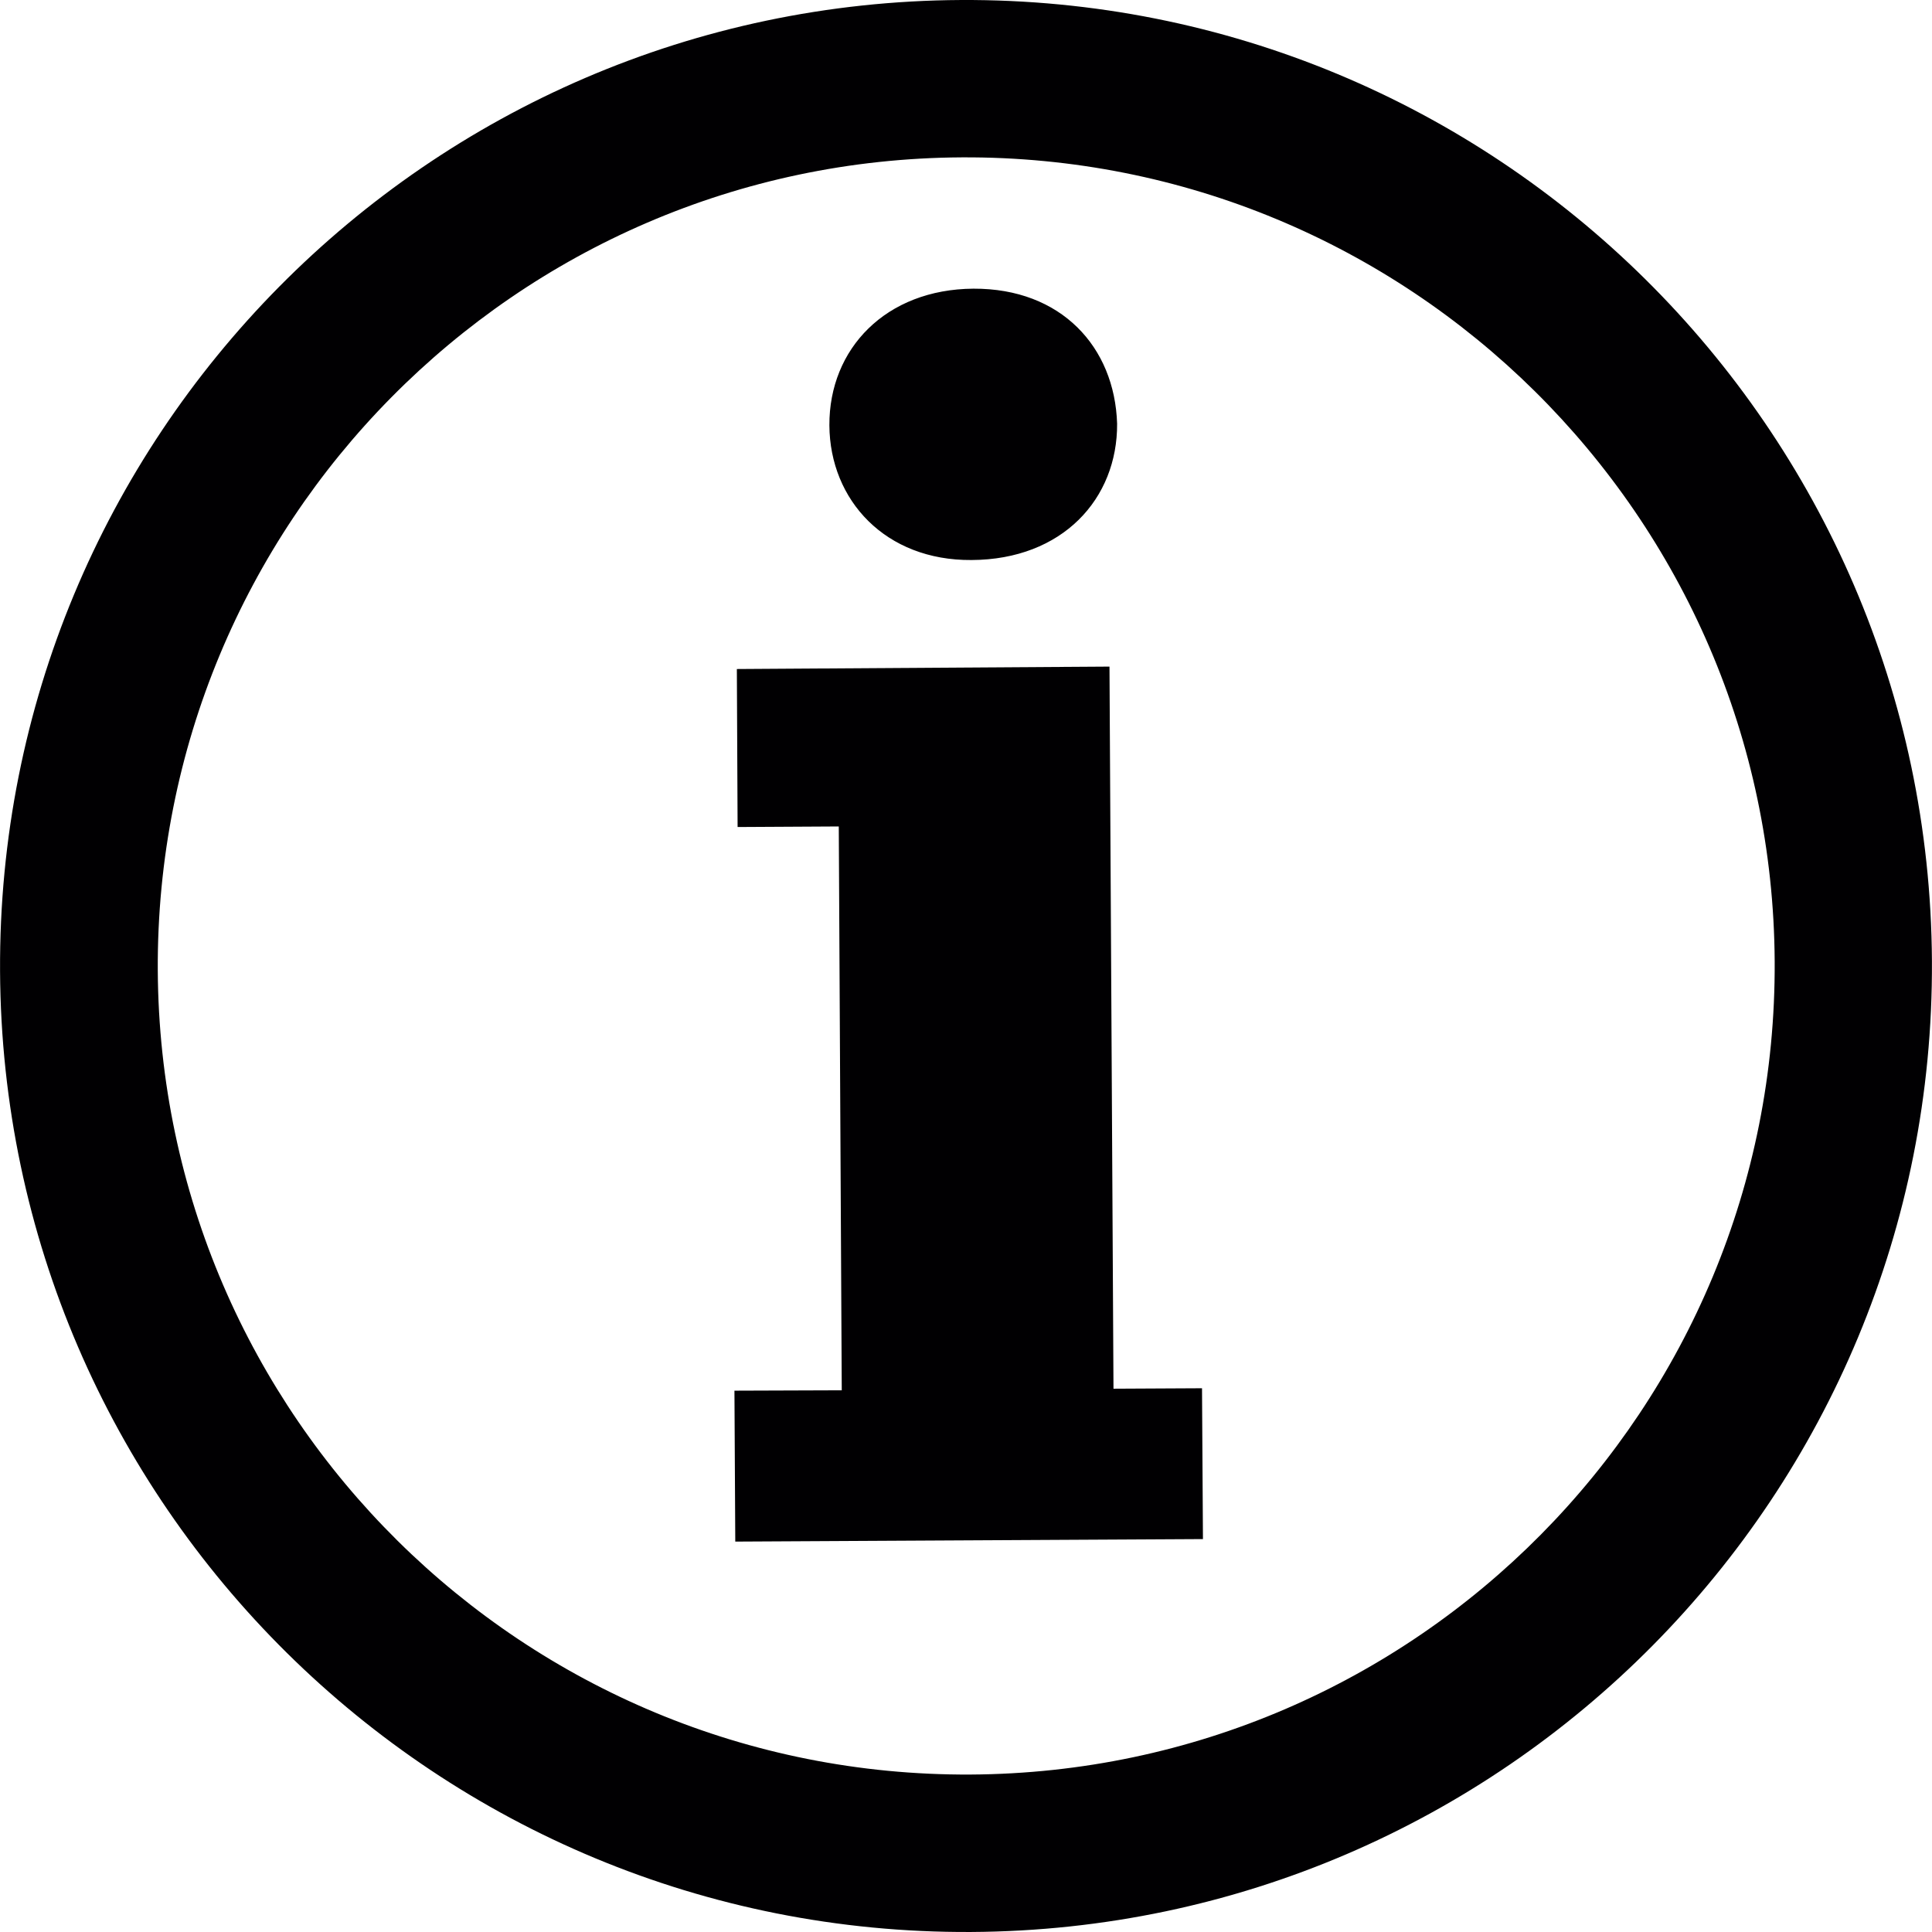
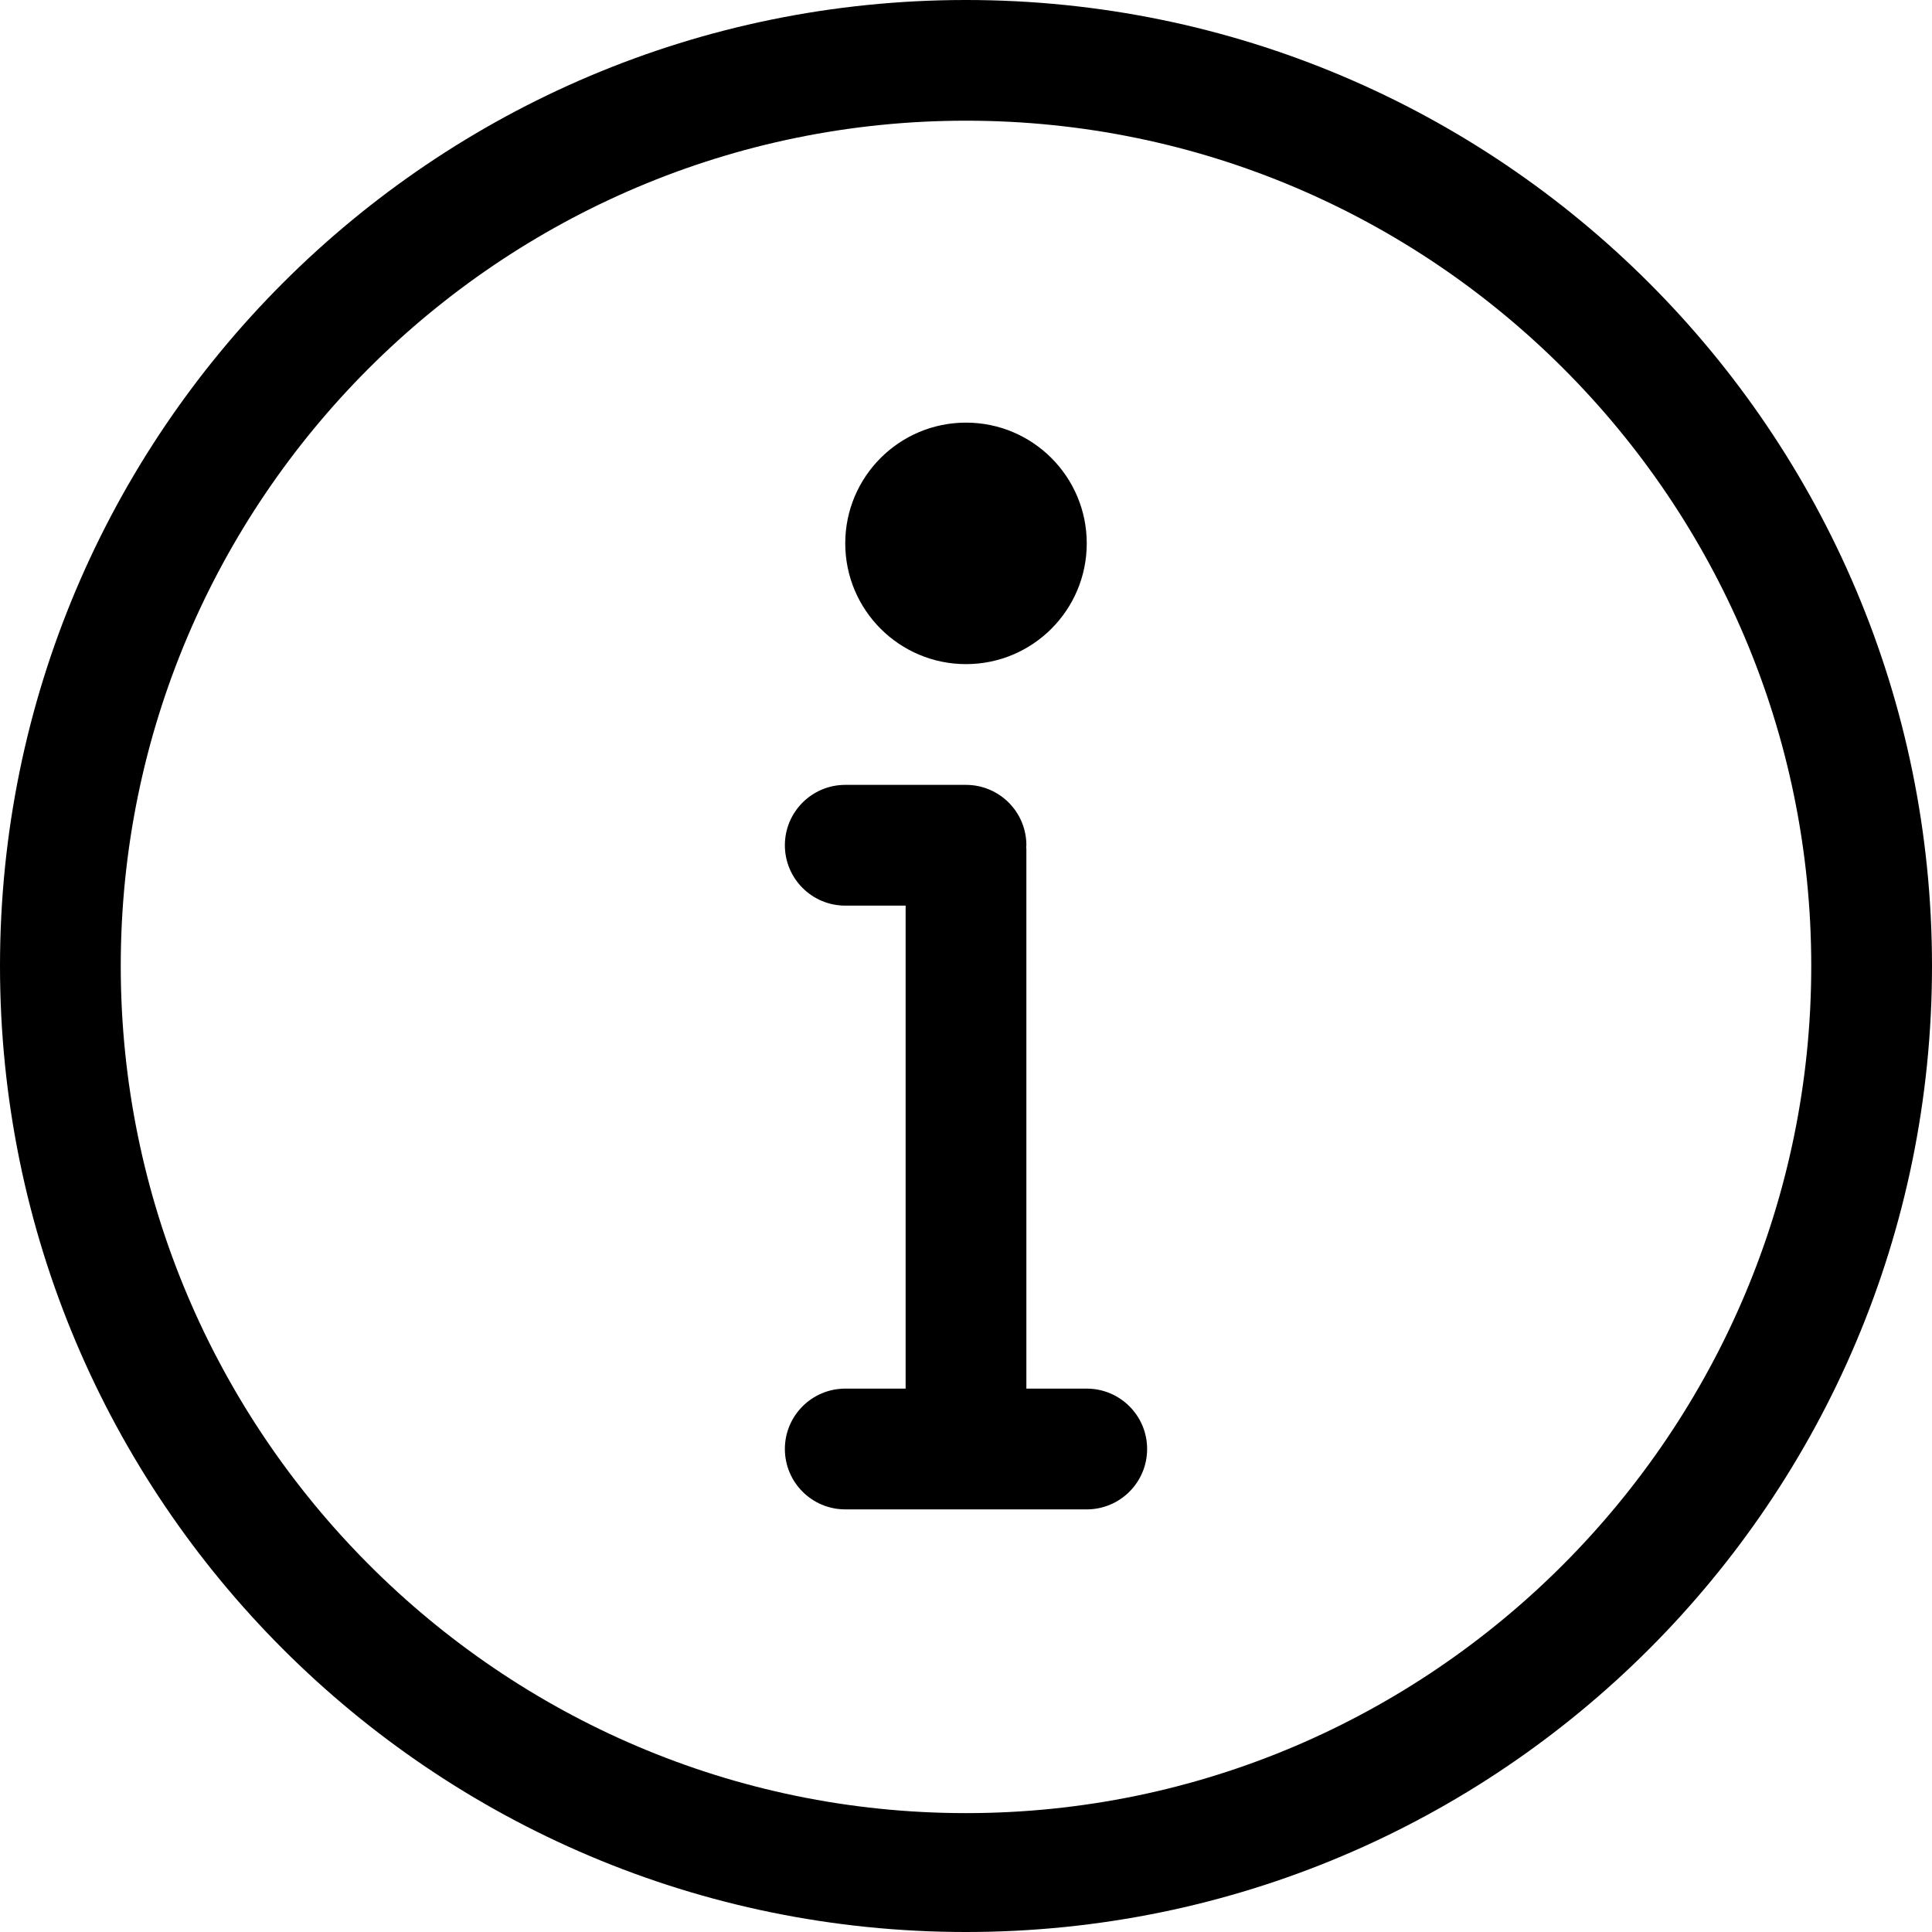
- <svg xmlns="http://www.w3.org/2000/svg" height="800px" width="800px" version="1.1" id="Capa_1" viewBox="0 0 202.978 202.978" xml:space="preserve">
-   <g>
-     <g>
-       <g>
-         <g>
-           <path style="fill:#010002;" d="M100.942,0.001C44.9,0.304-0.297,45.98,0.006,102.031      c0.293,56.051,45.998,101.238,102.02,100.945c56.081-0.303,101.248-45.978,100.945-102.02      C202.659,44.886,157.013-0.292,100.942,0.001z M101.948,186.436c-46.916,0.234-85.108-37.576-85.372-84.492      c-0.244-46.907,37.537-85.157,84.453-85.411c46.926-0.254,85.167,37.596,85.421,84.483      C186.695,147.951,148.855,186.182,101.948,186.436z M116.984,145.899l-0.42-75.865l-39.149,0.254l0.078,16.6l10.63-0.059      l0.313,59.237l-11.275,0.039l0.088,15.857l49.134-0.264l-0.098-15.847L116.984,145.899z M102.065,58.837      c9.575-0.039,15.349-6.448,15.3-14.323c-0.254-8.07-5.882-14.225-15.095-14.186c-9.184,0.059-15.173,6.292-15.134,14.362      C87.185,52.555,93.028,58.906,102.065,58.837z" />
-         </g>
-       </g>
-     </g>
-   </g>
+ <svg xmlns="http://www.w3.org/2000/svg" fill="#000000" width="800px" height="800px" viewBox="0 0 32 32" version="1.1">
+   <path d="M18 23l-1-0v-8.938c0-0.011-0.003-0.021-0.003-0.031s0.003-0.020 0.003-0.031c0-0.552-0.448-1-1-1h-2c-0.552 0-1 0.448-1 1s0.448 1 1 1h1v8h-1c-0.552 0-1 0.448-1 1s0.448 1 1 1h4c0.552 0 1-0.448 1-1s-0.448-1-1-1zM16 11c1.105 0 2-0.896 2-2s-0.895-2-2-2-2 0.896-2 2 0.896 2 2 2zM16-0c-8.836 0-16 7.163-16 16s7.163 16 16 16c8.837 0 16-7.163 16-16s-7.163-16-16-16zM16 30.031c-7.72 0-14-6.312-14-14.032s6.28-14 14-14 14 6.28 14 14-6.28 14.032-14 14.032z" />
</svg>
